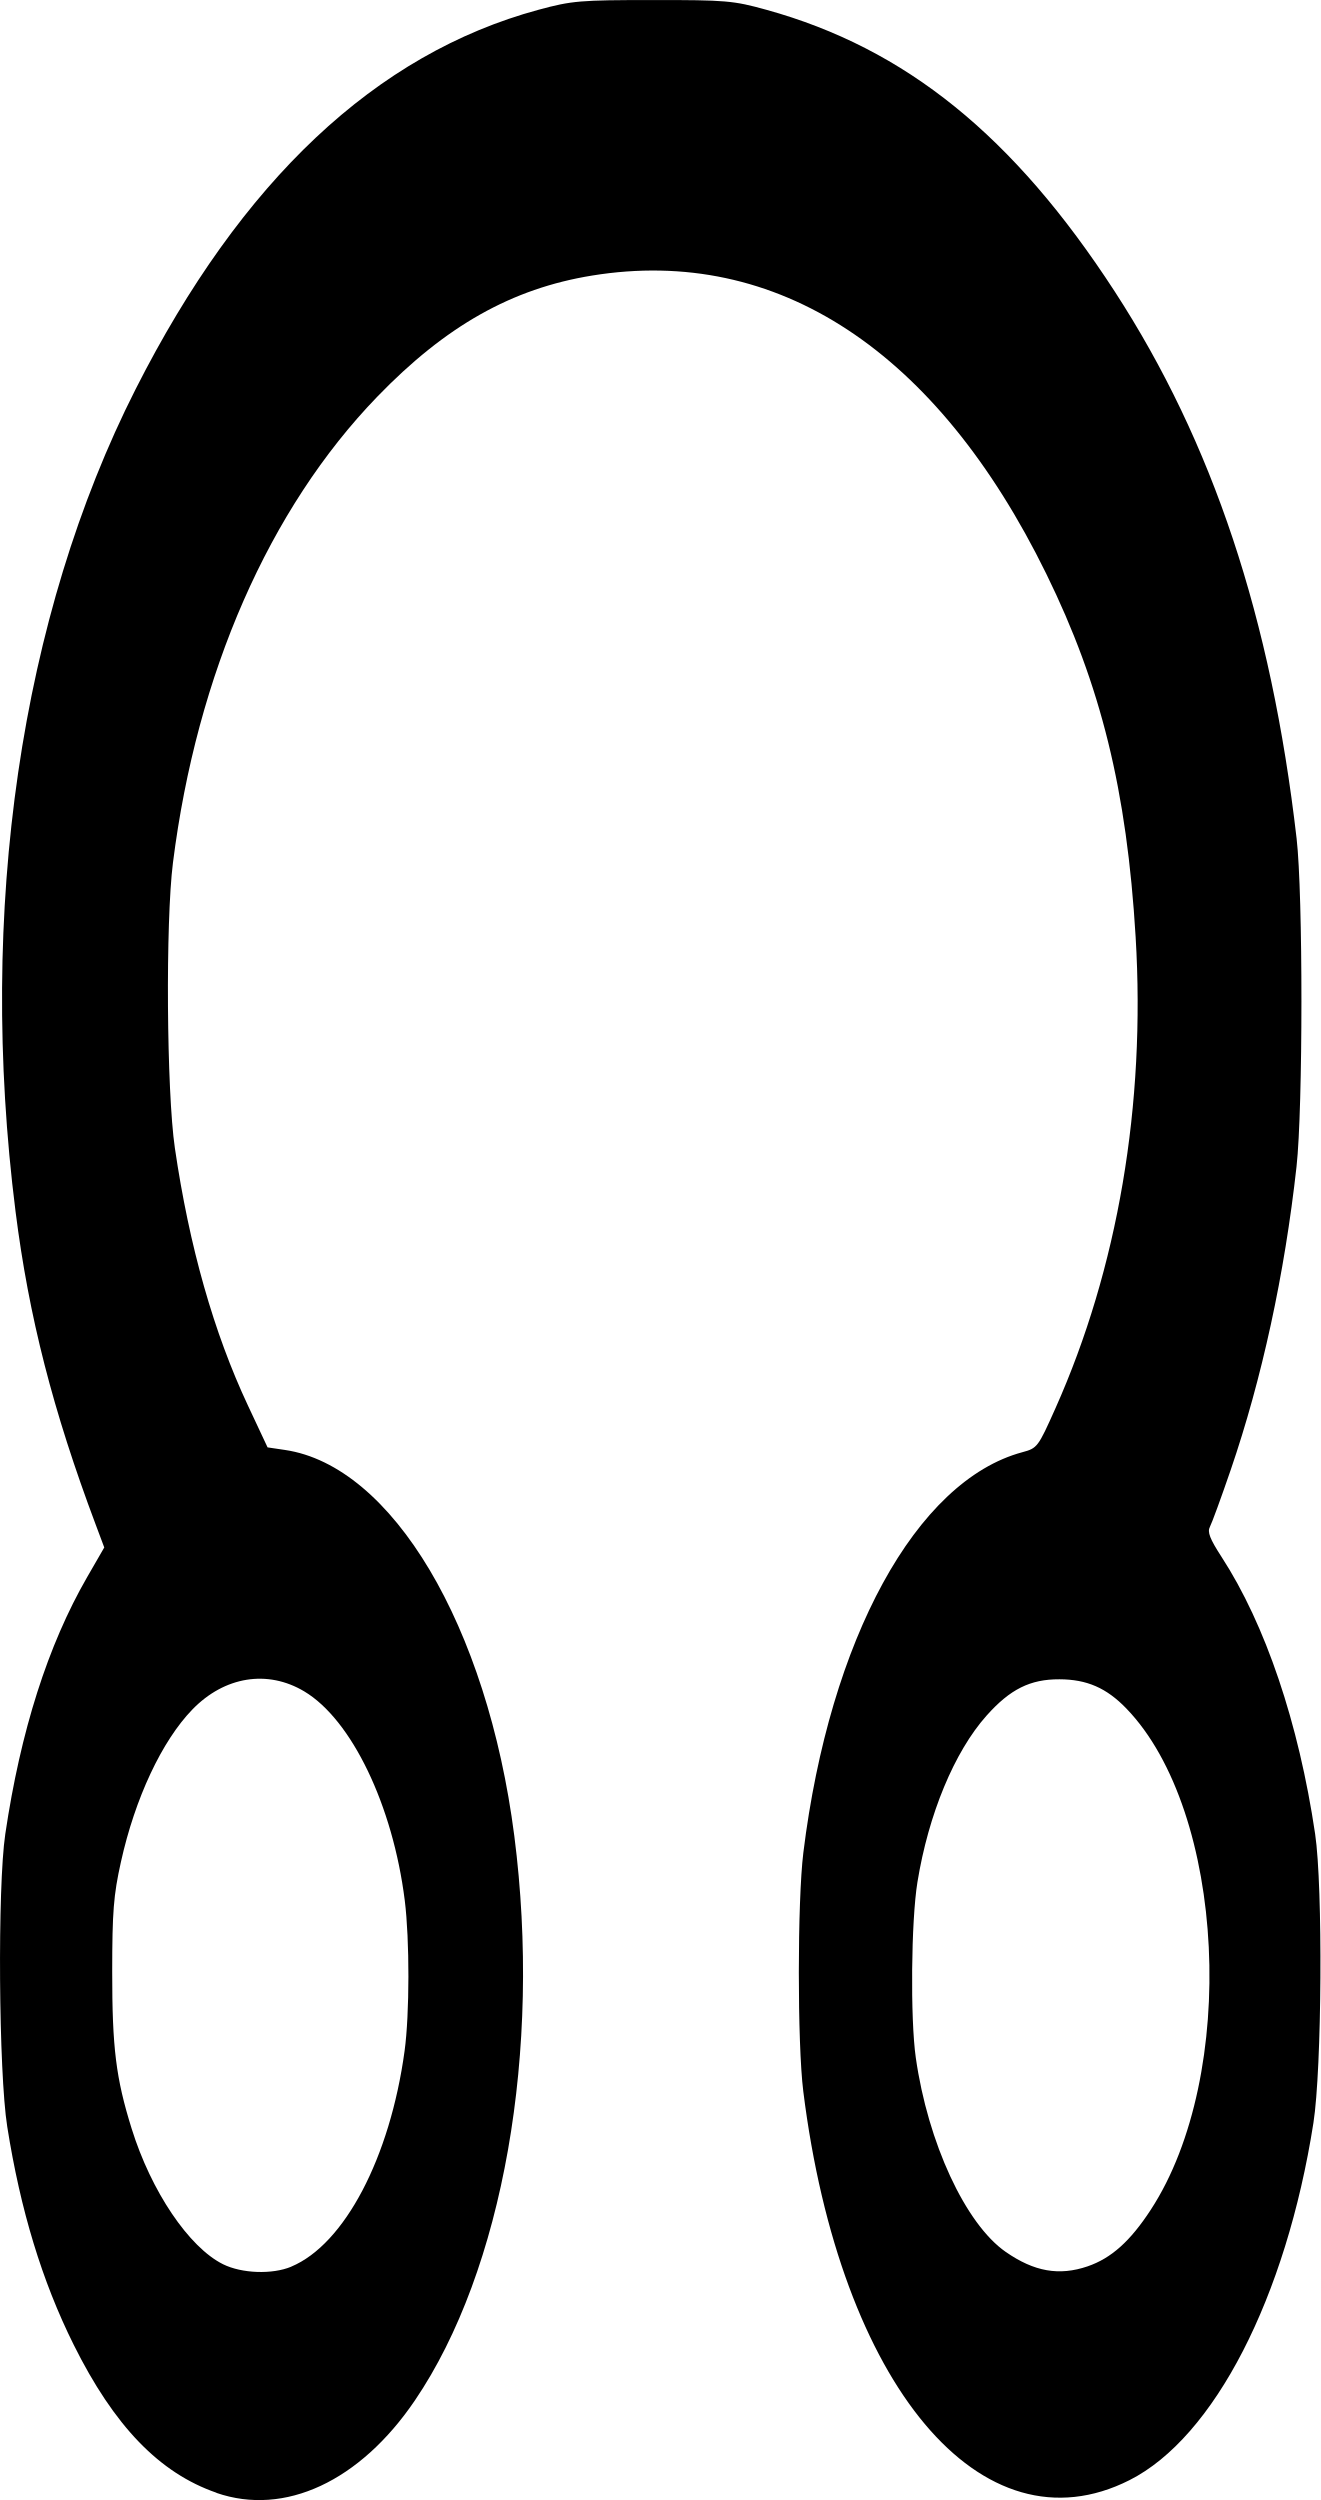
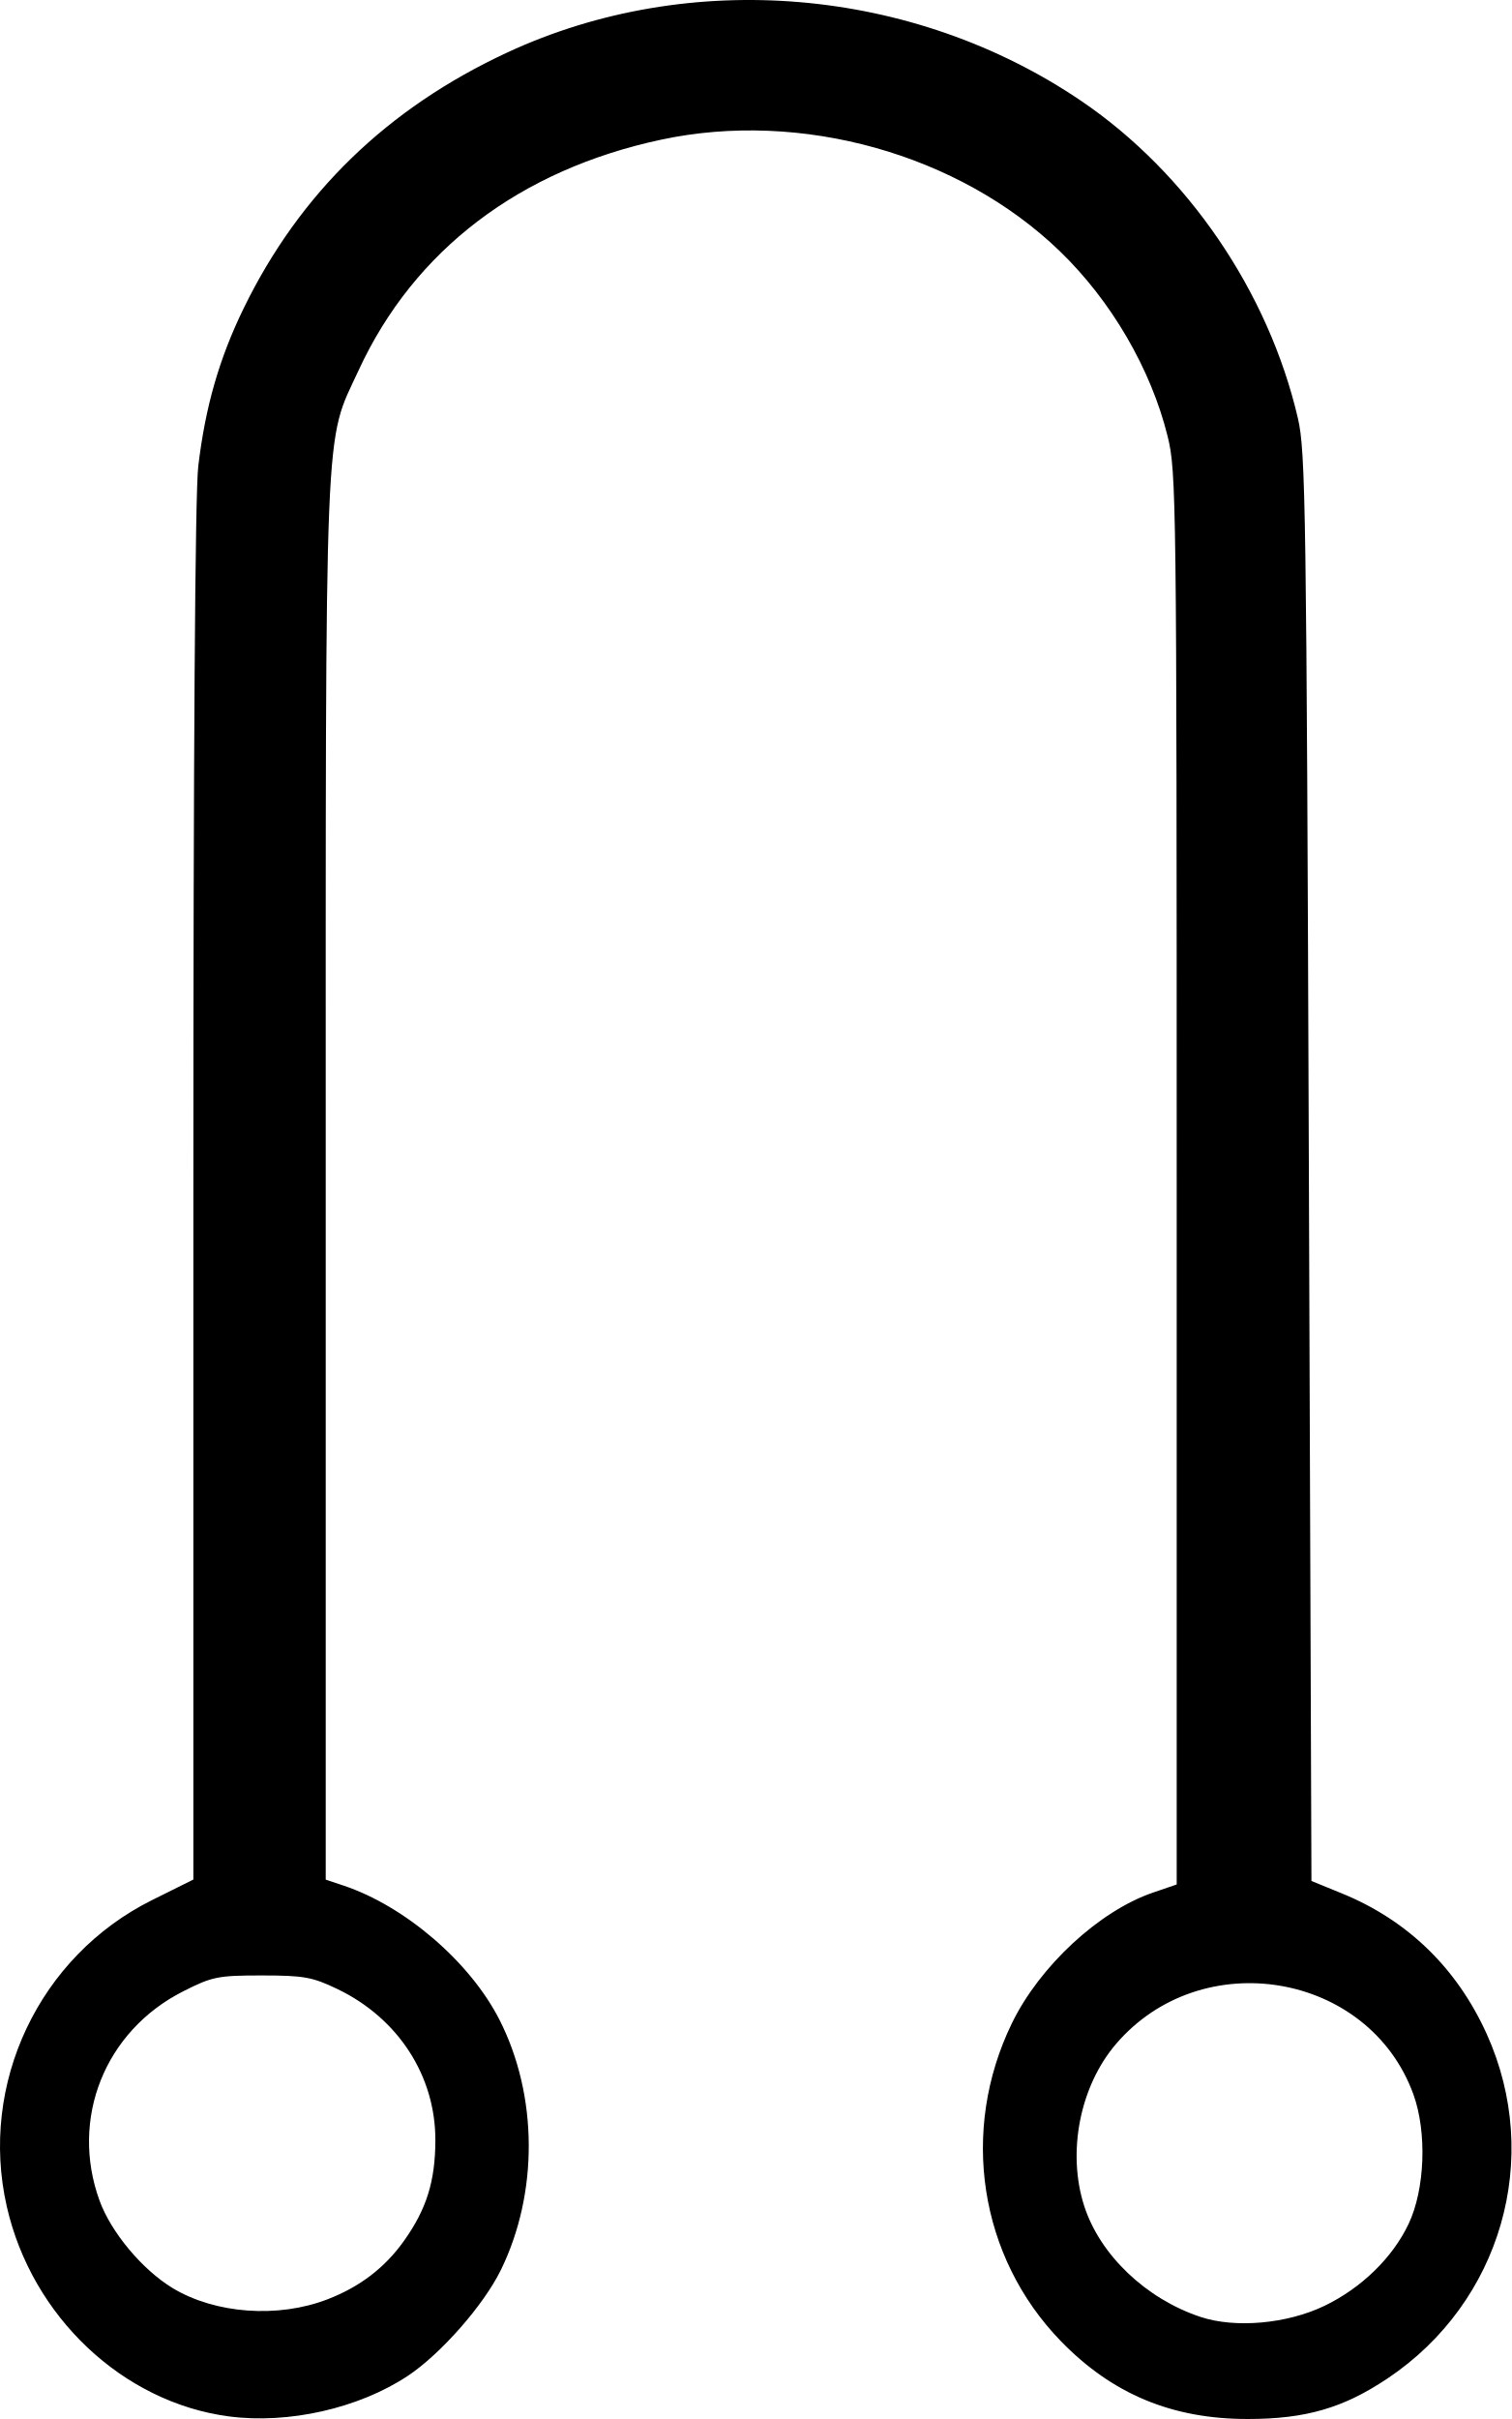
- <svg xmlns="http://www.w3.org/2000/svg" version="1.1" viewBox="0 0 33.929 64.237">
-   <path d="m 5.563,64.051 c -1.467,-0.507 -2.63,-1.713 -3.672,-3.808 -0.81,-1.629 -1.366,-3.454 -1.705,-5.599 -0.221,-1.396 -0.253,-6.154 -0.05,-7.52 0.392,-2.648 1.095,-4.852 2.105,-6.603 l 0.438,-0.759 -0.218,-0.582 c -1.102,-2.934 -1.721,-5.353 -2.062,-8.054 -0.976,-7.734 0.128,-15.289 3.087,-21.129 2.716,-5.361 6.173,-8.615 10.355,-9.747 0.854,-0.231 1.066,-0.249 2.932,-0.249 C 18.651,-2.8640228e-4 18.844,0.016 19.694,0.252 c 3.575,0.99 6.352,3.237 8.949,7.238 2.521,3.884 4.018,8.387 4.673,14.055 0.166,1.436 0.165,6.924 -0.002,8.43 -0.306,2.766 -0.889,5.454 -1.693,7.799 -0.242,0.706 -0.482,1.362 -0.532,1.456 -0.071,0.133 -0.004,0.308 0.299,0.775 1.128,1.738 1.982,4.267 2.404,7.118 0.202,1.36 0.174,6.03 -0.044,7.425 -0.702,4.486 -2.553,8.082 -4.726,9.179 -3.793,1.915 -7.438,-2.43 -8.382,-9.993 -0.153,-1.225 -0.152,-4.886 0.002,-6.131 0.677,-5.488 2.901,-9.555 5.628,-10.289 0.384,-0.103 0.404,-0.13 0.848,-1.125 1.605,-3.595 2.321,-7.803 2.062,-12.112 -0.226,-3.769 -0.89,-6.465 -2.296,-9.333 -2.813,-5.738 -6.918,-8.434 -11.668,-7.664 -2.065,0.335 -3.762,1.292 -5.523,3.114 -2.777,2.874 -4.636,7.115 -5.249,11.974 -0.193,1.528 -0.164,5.876 0.049,7.329 0.371,2.535 0.999,4.745 1.881,6.625 l 0.501,1.068 0.445,0.066 c 2.756,0.405 5.201,4.518 5.895,9.917 0.708,5.508 -0.288,11.166 -2.554,14.505 -1.412,2.081 -3.347,2.982 -5.1,2.376 z m 1.92,-5.81 c 1.368,-0.572 2.539,-2.8 2.913,-5.544 0.129,-0.949 0.131,-2.854 0.004,-3.868 -0.306,-2.44 -1.365,-4.642 -2.582,-5.369 -0.944,-0.564 -2.049,-0.386 -2.874,0.464 -0.784,0.808 -1.474,2.28 -1.837,3.919 -0.19,0.856 -0.223,1.276 -0.224,2.826 -10e-4,1.947 0.095,2.727 0.499,4.024 0.502,1.613 1.472,3.052 2.351,3.487 0.482,0.238 1.263,0.266 1.751,0.062 z m 20.463,-0.008 c 0.606,-0.207 1.094,-0.643 1.622,-1.452 2.258,-3.459 1.928,-10.239 -0.628,-12.883 -0.509,-0.527 -1.013,-0.747 -1.718,-0.749 -0.752,-0.003 -1.267,0.254 -1.873,0.934 -0.826,0.927 -1.493,2.533 -1.776,4.28 -0.162,0.997 -0.185,3.503 -0.042,4.508 0.311,2.187 1.278,4.276 2.312,4.992 0.732,0.508 1.371,0.62 2.104,0.37 z" />
+ <svg xmlns="http://www.w3.org/2000/svg" version="1.1" viewBox="0 0 250 400">
+   <path d="m 37.846,399.568 c -17.54,-2.314 -32.56,-16.494 -36.713,-34.658 -4.65,-20.34 5.33,-41.421 24.006,-50.709 l 6.842,-3.403 V 197.369 c 0,-73.313 0.286,-115.844 0.81,-120.26 1.167,-9.84 3.461,-17.818 7.518,-26.143 9.271,-19.024 23.755,-33.073 43.597,-42.288 30.152,-14.004 67.125,-10.873 94.972,8.043 17.532,11.909 30.92,31.523 35.788,52.433 1.286,5.522 1.419,14.639 1.815,123.92 l 0.427,117.959 5.083,2.077 c 10.843,4.431 19.008,12.368 23.921,23.256 9.24,20.475 2.396,44.294 -16.344,56.879 -7.354,4.939 -13.598,6.756 -23.216,6.755 -12.505,-7.9e-4 -22.394,-4.123 -30.89,-12.876 -13.508,-13.918 -16.729,-34.799 -8.106,-52.547 4.597,-9.46 14.433,-18.57 23.346,-21.623 l 3.92,-1.342 V 194.904 c 0,-112.655 -0.052,-116.92 -1.509,-122.792 -2.763,-11.14 -9.342,-22.41 -17.885,-30.636 -16.642,-16.026 -42.732,-23.314 -65.837,-18.389 -23.425,4.993 -40.887,18.281 -50.049,38.087 -5.766,12.463 -5.468,5.175 -5.468,134.059 v 115.578 l 2.932,0.98 c 10.205,3.409 20.956,12.656 25.808,22.198 6.374,12.534 6.461,28.64 0.223,41.38 -2.851,5.823 -9.98,13.924 -15.414,17.517 -8.103,5.356 -19.729,7.983 -29.579,6.683 z m 181.235,-18.289 c 6.103,-2.945 11.239,-7.945 13.891,-13.526 2.723,-5.729 3.071,-15.197 0.79,-21.462 -7.356,-20.207 -35.039,-24.864 -49.2,-8.277 -5.963,6.985 -8.099,17.917 -5.232,26.78 2.615,8.084 10.199,15.319 19.203,18.318 5.773,1.923 14.347,1.158 20.547,-1.833 z M 54.171,380.209 c 5.366,-2.074 9.473,-5.212 12.635,-9.653 3.738,-5.25 5.174,-9.83 5.203,-16.59 0.046,-10.661 -6.124,-20.215 -16.179,-25.052 -4.157,-2 -5.584,-2.257 -12.527,-2.257 -7.275,0 -8.209,0.189 -13.046,2.645 -12.928,6.562 -18.708,21.044 -13.799,34.572 1.905,5.251 7.09,11.454 12.108,14.486 7.041,4.254 17.439,5.005 25.606,1.849 z" />
</svg>
